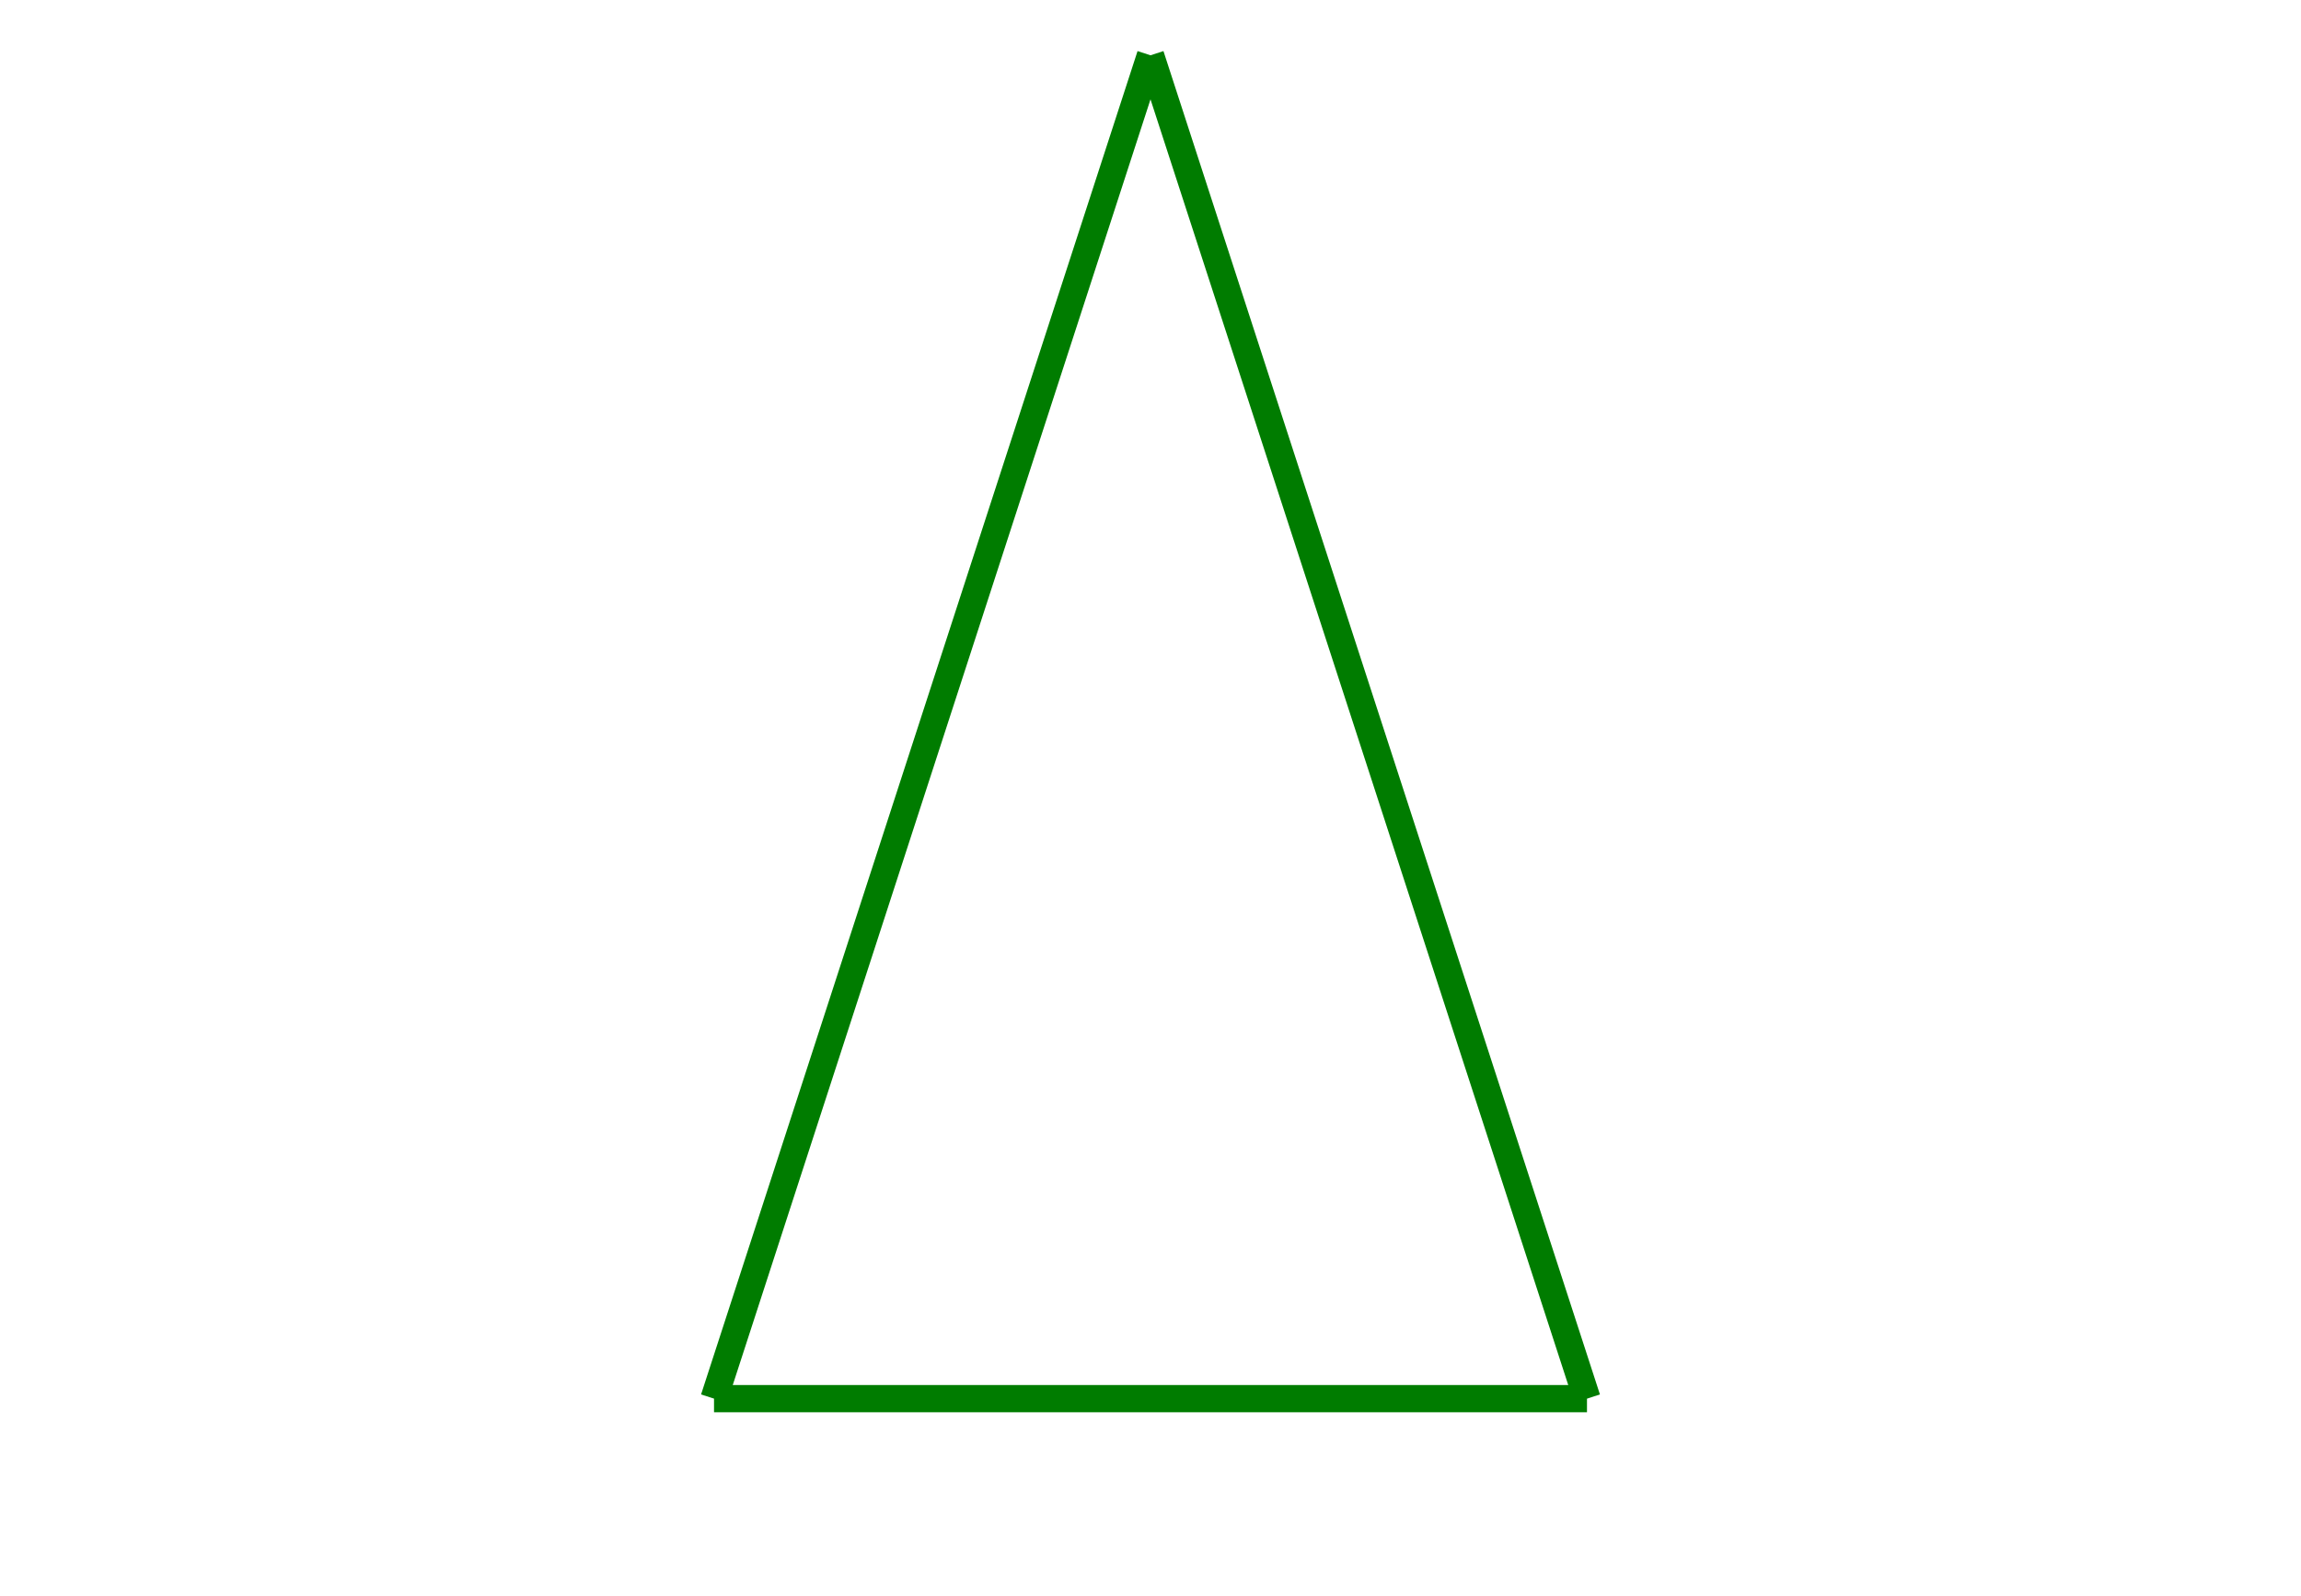
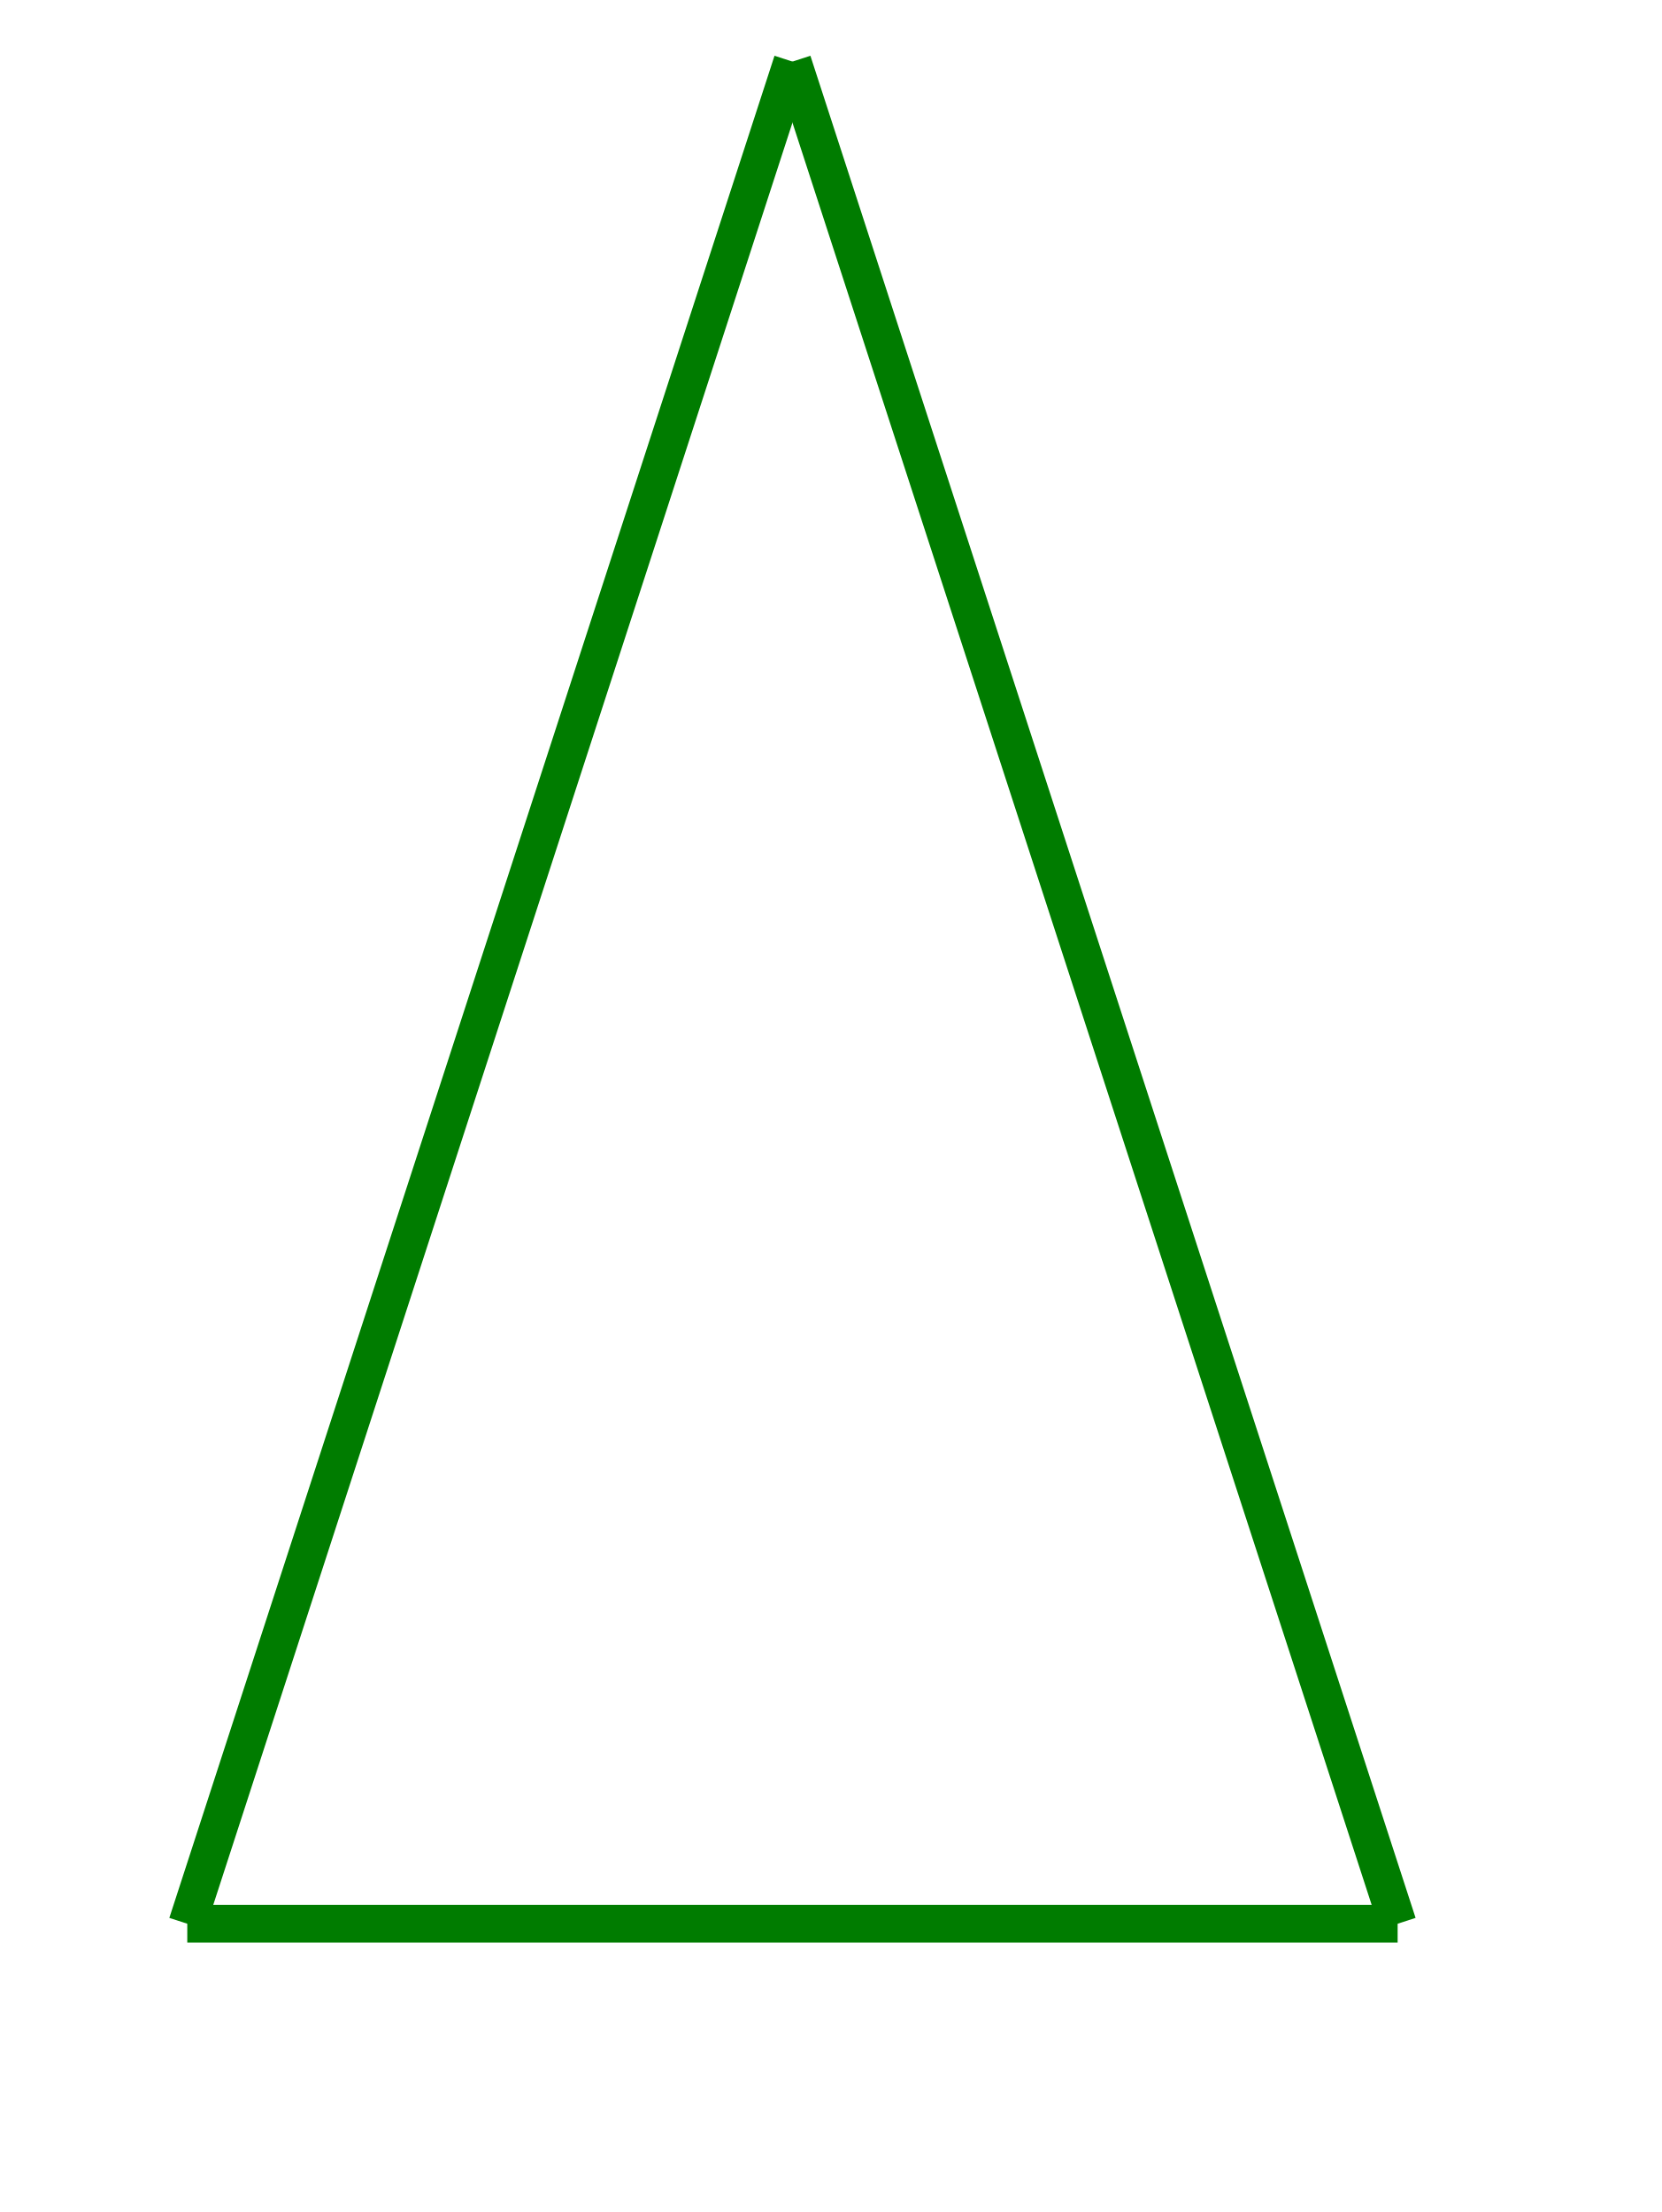
- <svg xmlns="http://www.w3.org/2000/svg" width="845" height="586" id="svg3037" version="1.1">
+ <svg xmlns="http://www.w3.org/2000/svg" width="440" height="586" id="svg3037" version="1.1">
  <defs id="defs3047" />
-   <g id="g3051" style="stroke-width:10;stroke-miterlimit:4;stroke-dasharray:none">
-     <line id="line3039" style="stroke:rgb(0, 124, 0);stroke-width:10;stroke-miterlimit:4;stroke-dasharray:none" y2="513.617" x2="262.212" y1="20.302" x1="422.5" />
-     <line id="line3041" style="stroke:rgb(0, 124, 0);stroke-width:10;stroke-miterlimit:4;stroke-dasharray:none" y2="20.302" x2="422.5" y1="513.617" x1="582.788" />
-     <line id="line3043" style="stroke:rgb(0, 124, 0);stroke-width:10;stroke-miterlimit:4;stroke-dasharray:none" y2="513.617" x2="582.788" y1="513.617" x1="262.212" />
+   <g id="g3051" style="stroke-width:10;stroke-miterlimit:4;stroke-dasharray:none" transform="translate(-212.6077,-3.986394)">
+     <line id="line3039" style="stroke:#007c00;stroke-width:10;stroke-miterlimit:4;stroke-dasharray:none" y2="513.617" x2="262.212" y1="20.302" x1="422.5" />
+     <line id="line3041" style="stroke:#007c00;stroke-width:10;stroke-miterlimit:4;stroke-dasharray:none" y2="20.302" x2="422.5" y1="513.617" x1="582.788" />
+     <line id="line3043" style="stroke:#007c00;stroke-width:10;stroke-miterlimit:4;stroke-dasharray:none" y2="513.617" x2="582.788" y1="513.617" x1="262.212" />
  </g>
</svg>
